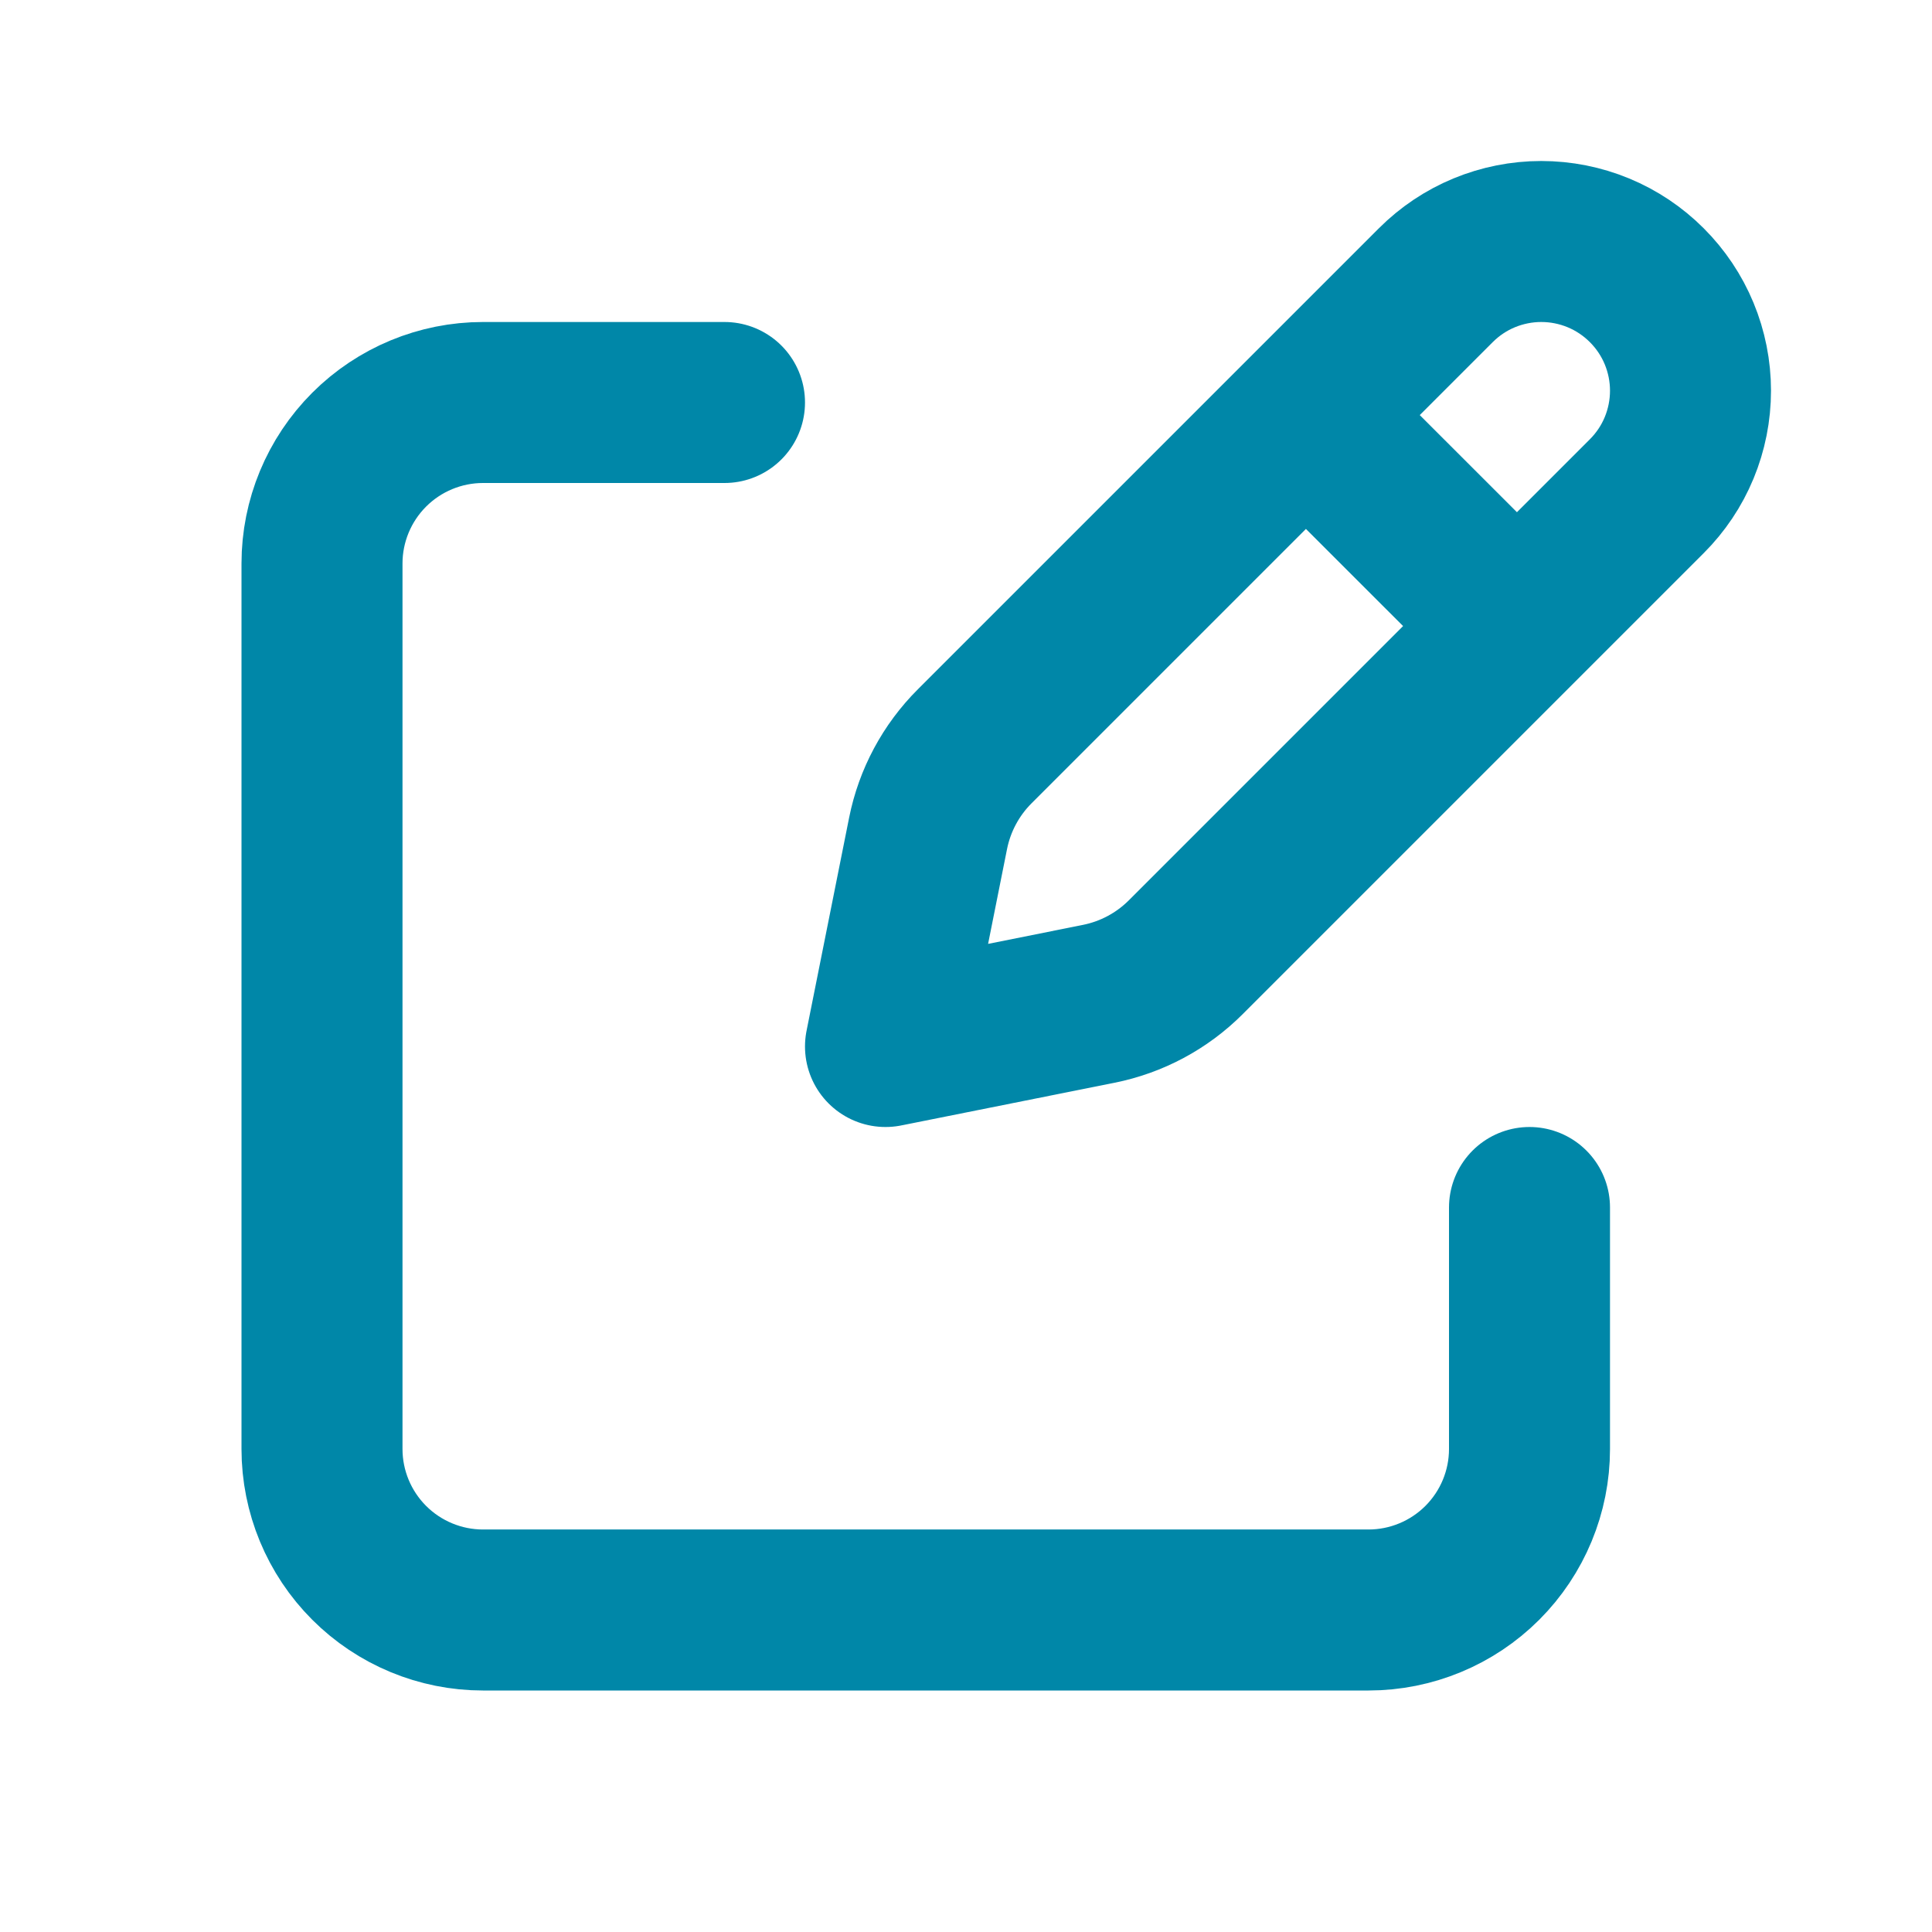
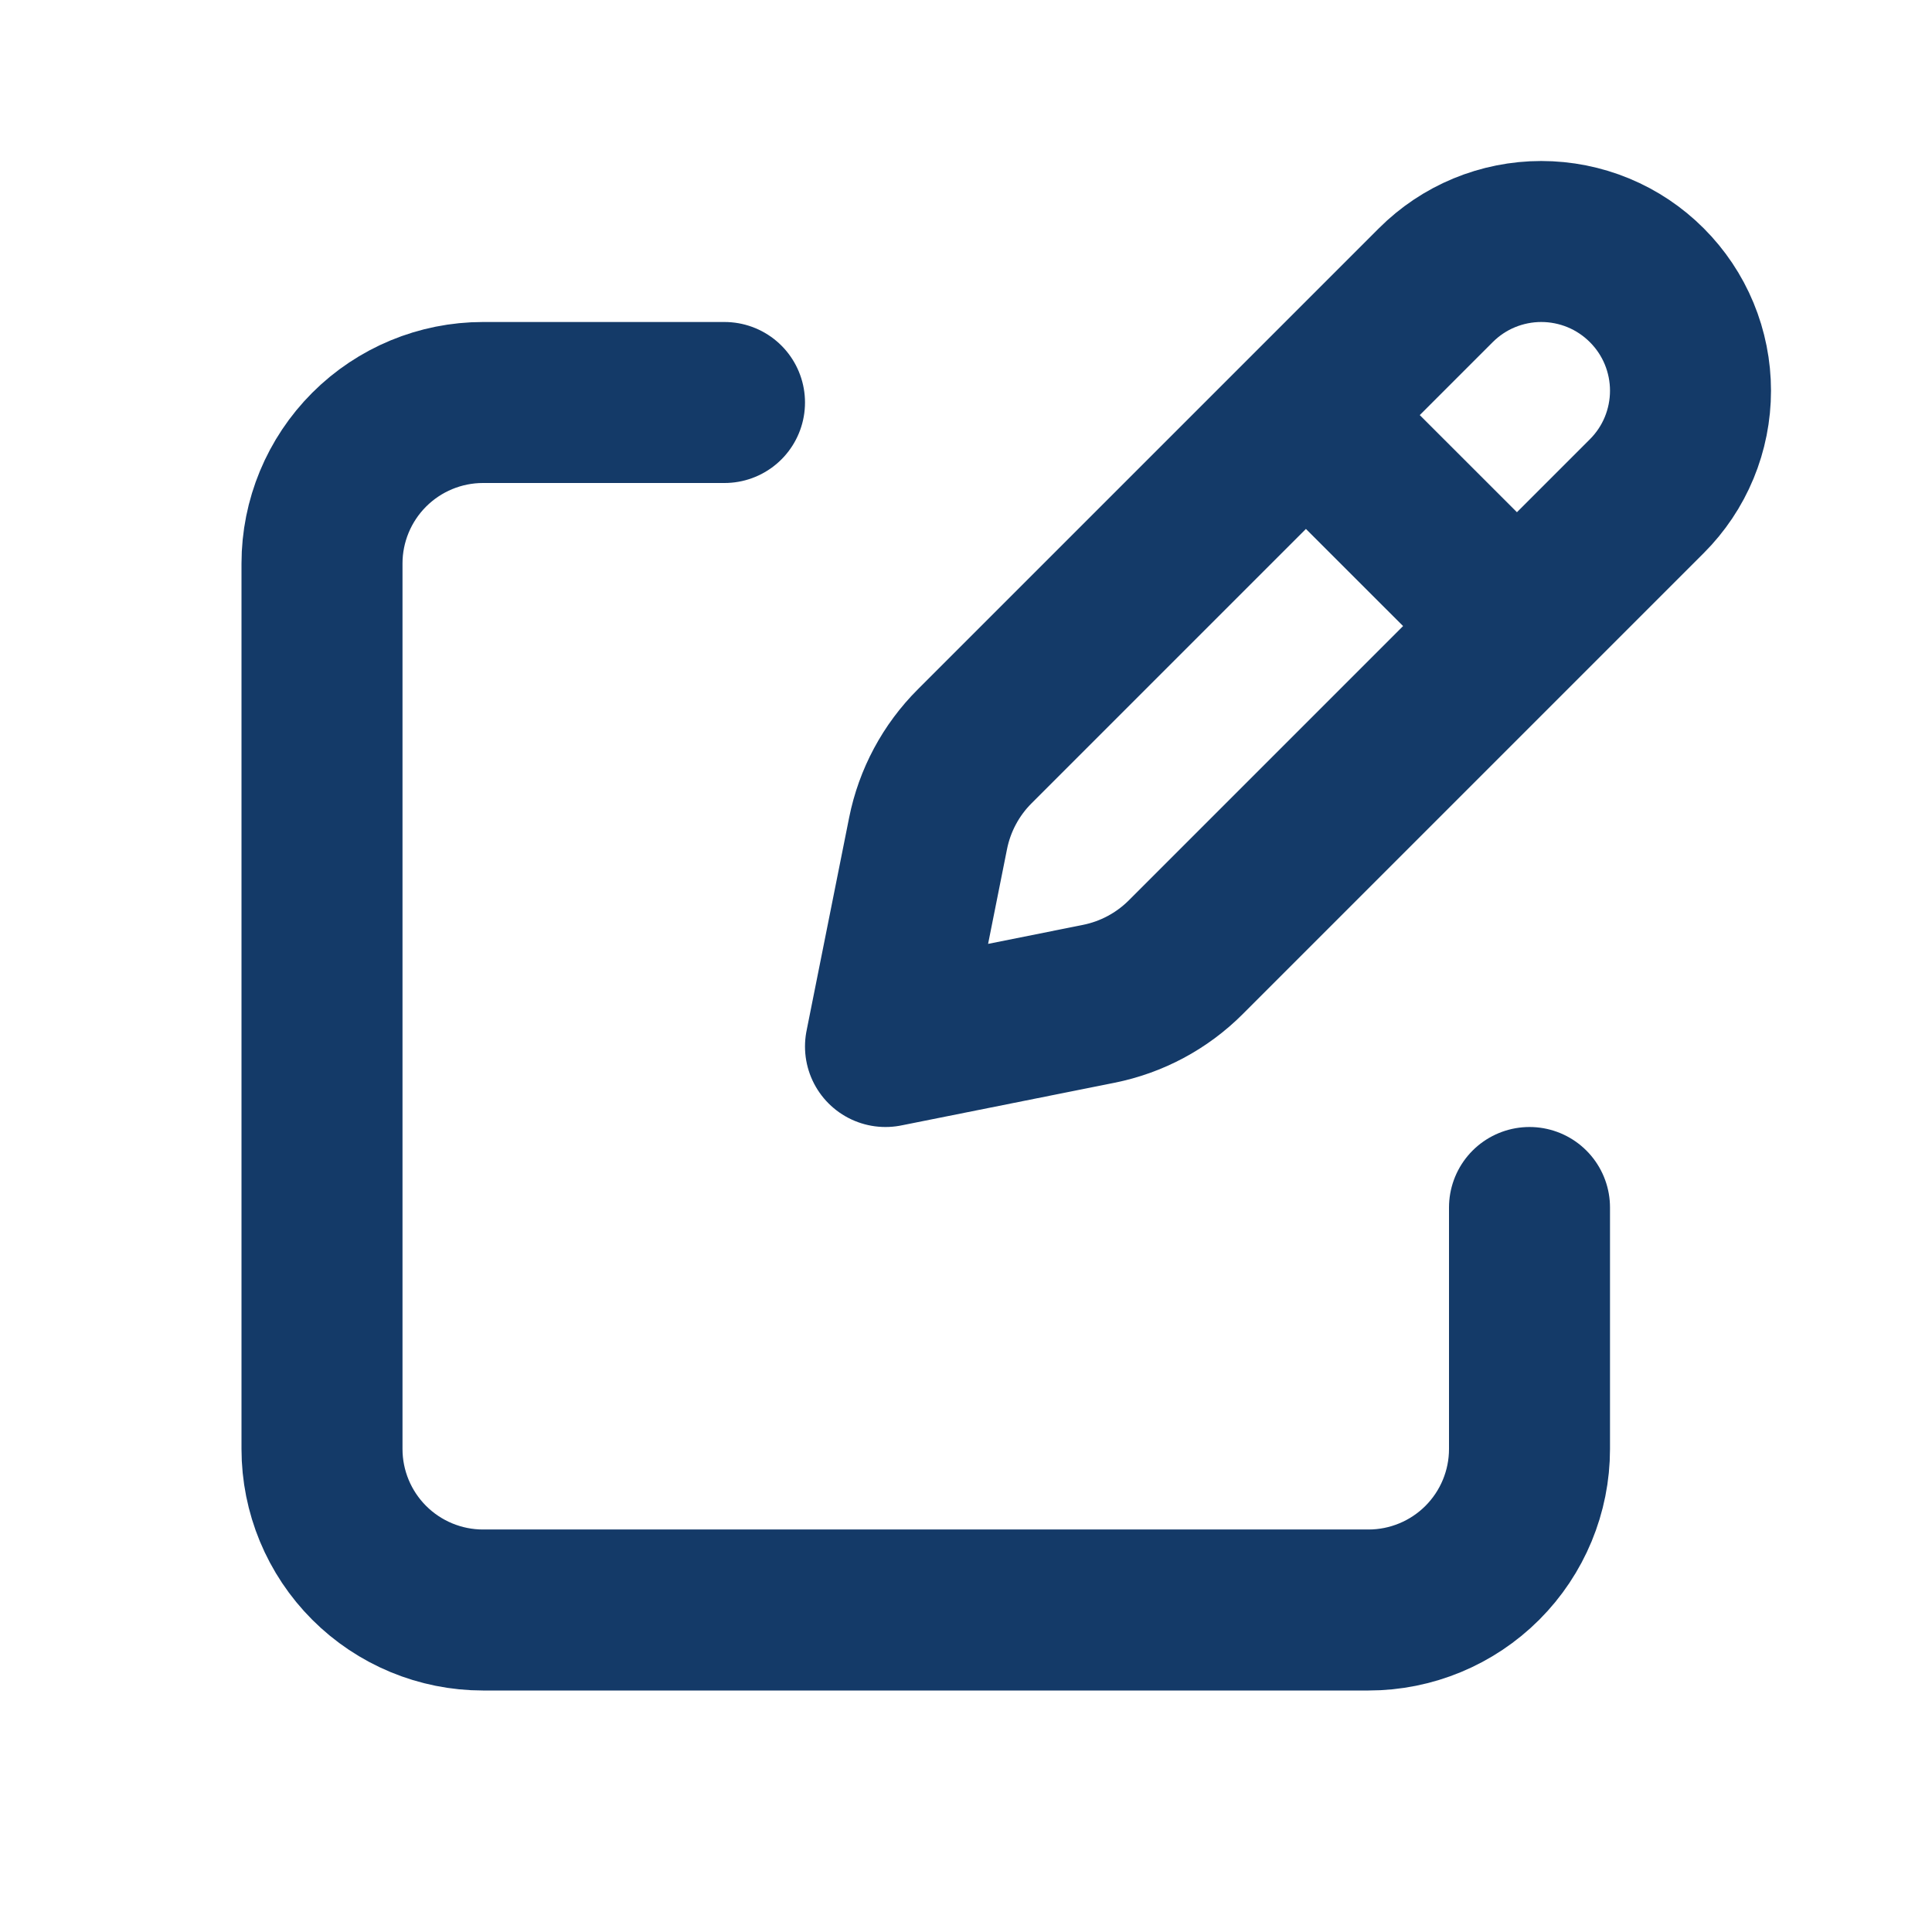
<svg xmlns="http://www.w3.org/2000/svg" width="24" height="24" viewBox="0 0 24 24" fill="none">
-   <path d="M16.474 5.408L18.592 7.525L16.474 5.408ZM17.836 3.543L12.109 9.27C11.813 9.565 11.611 9.942 11.529 10.352L11 13L13.648 12.47C14.058 12.388 14.434 12.187 14.73 11.891L20.457 6.164C20.629 5.992 20.766 5.788 20.859 5.563C20.952 5.338 21 5.097 21 4.853C21 4.61 20.952 4.369 20.859 4.144C20.766 3.919 20.629 3.715 20.457 3.543C20.285 3.371 20.081 3.234 19.856 3.141C19.631 3.048 19.39 3 19.146 3C18.903 3 18.662 3.048 18.437 3.141C18.212 3.234 18.008 3.371 17.836 3.543V3.543Z" stroke="#0087A8" stroke-width="2" stroke-linecap="round" stroke-linejoin="round" />
-   <path d="M19 15V18C19 18.53 18.789 19.039 18.414 19.414C18.039 19.789 17.53 20 17 20H6C5.47 20 4.961 19.789 4.586 19.414C4.211 19.039 4 18.53 4 18V7C4 6.47 4.211 5.961 4.586 5.586C4.961 5.211 5.47 5 6 5H9" stroke="#0087A8" stroke-width="2" stroke-linecap="round" stroke-linejoin="round" />
+   <path d="M16.474 5.408L18.592 7.525L16.474 5.408ZM17.836 3.543L12.109 9.27C11.813 9.565 11.611 9.942 11.529 10.352L11 13L13.648 12.47C14.058 12.388 14.434 12.187 14.73 11.891L20.457 6.164C20.629 5.992 20.766 5.788 20.859 5.563C20.952 5.338 21 5.097 21 4.853C21 4.61 20.952 4.369 20.859 4.144C20.766 3.919 20.629 3.715 20.457 3.543C20.285 3.371 20.081 3.234 19.856 3.141C19.631 3.048 19.39 3 19.146 3C18.903 3 18.662 3.048 18.437 3.141C18.212 3.234 18.008 3.371 17.836 3.543V3.543Z" stroke="#143A68" stroke-width="2" stroke-linecap="round" stroke-linejoin="round" />
+   <path d="M19 15V18C19 18.53 18.789 19.039 18.414 19.414C18.039 19.789 17.53 20 17 20H6C5.47 20 4.961 19.789 4.586 19.414C4.211 19.039 4 18.53 4 18V7C4 6.47 4.211 5.961 4.586 5.586C4.961 5.211 5.47 5 6 5H9" stroke="#143A68" stroke-width="2" stroke-linecap="round" stroke-linejoin="round" />
</svg>
